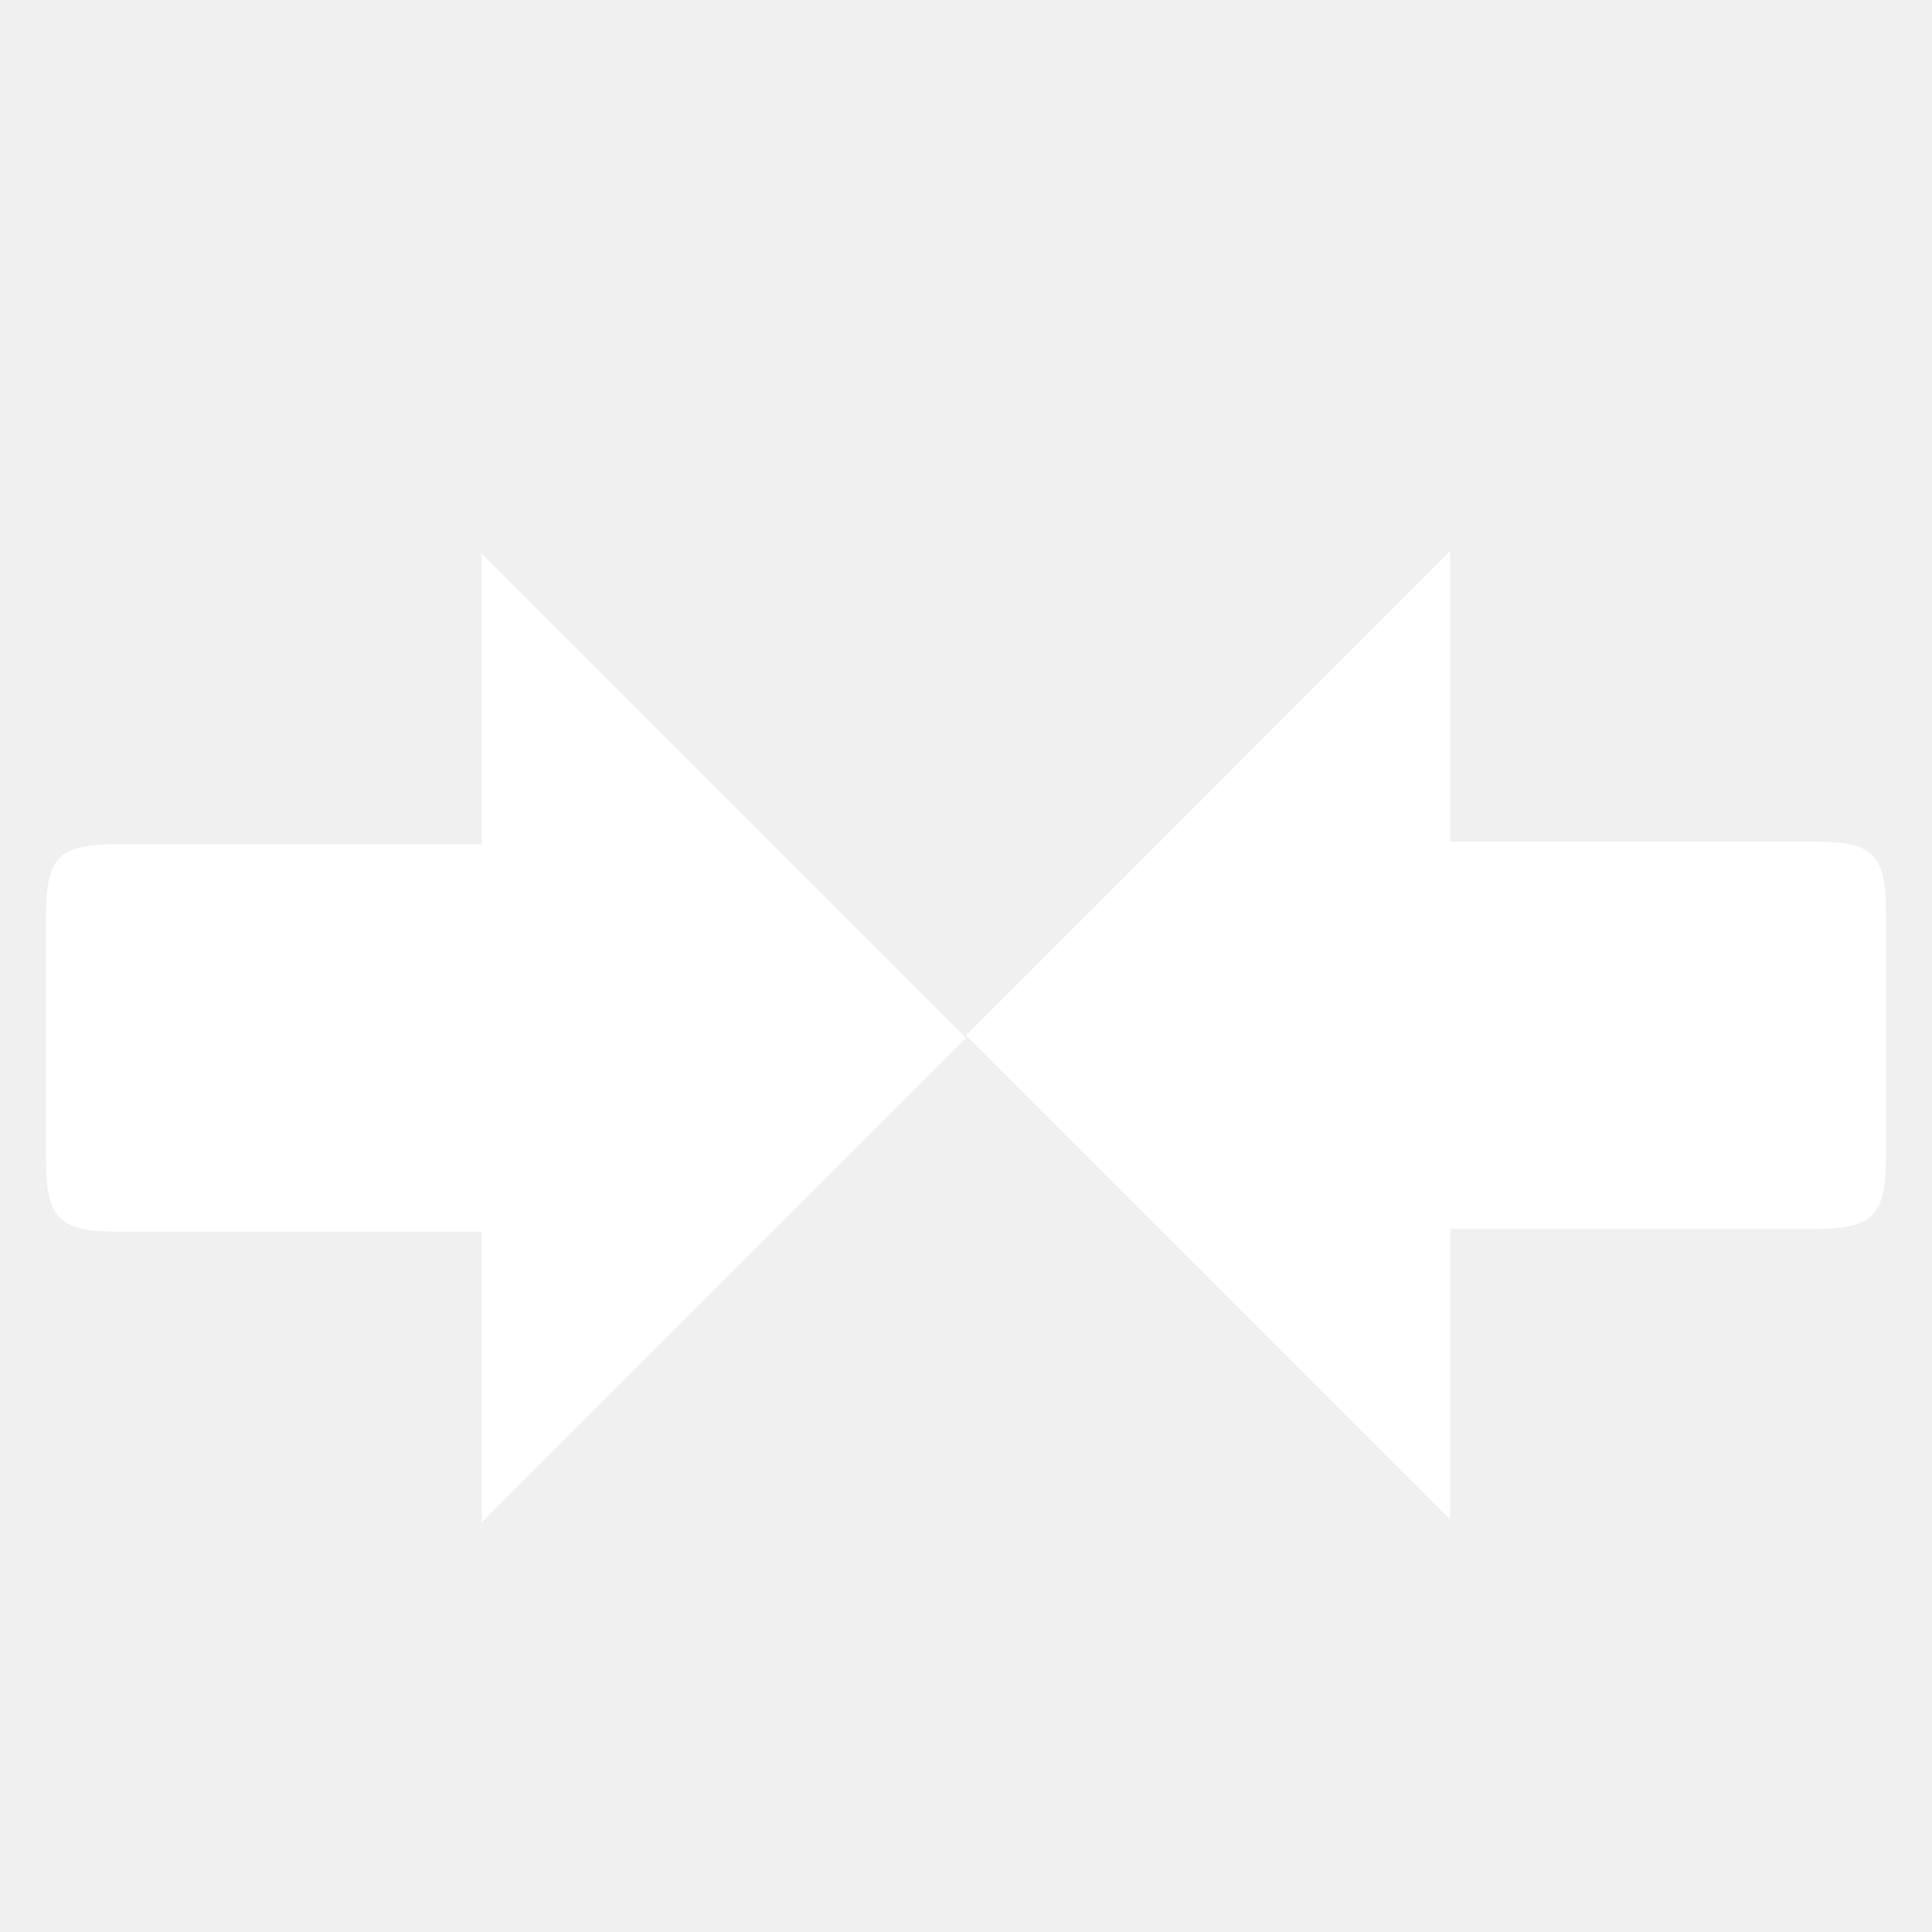
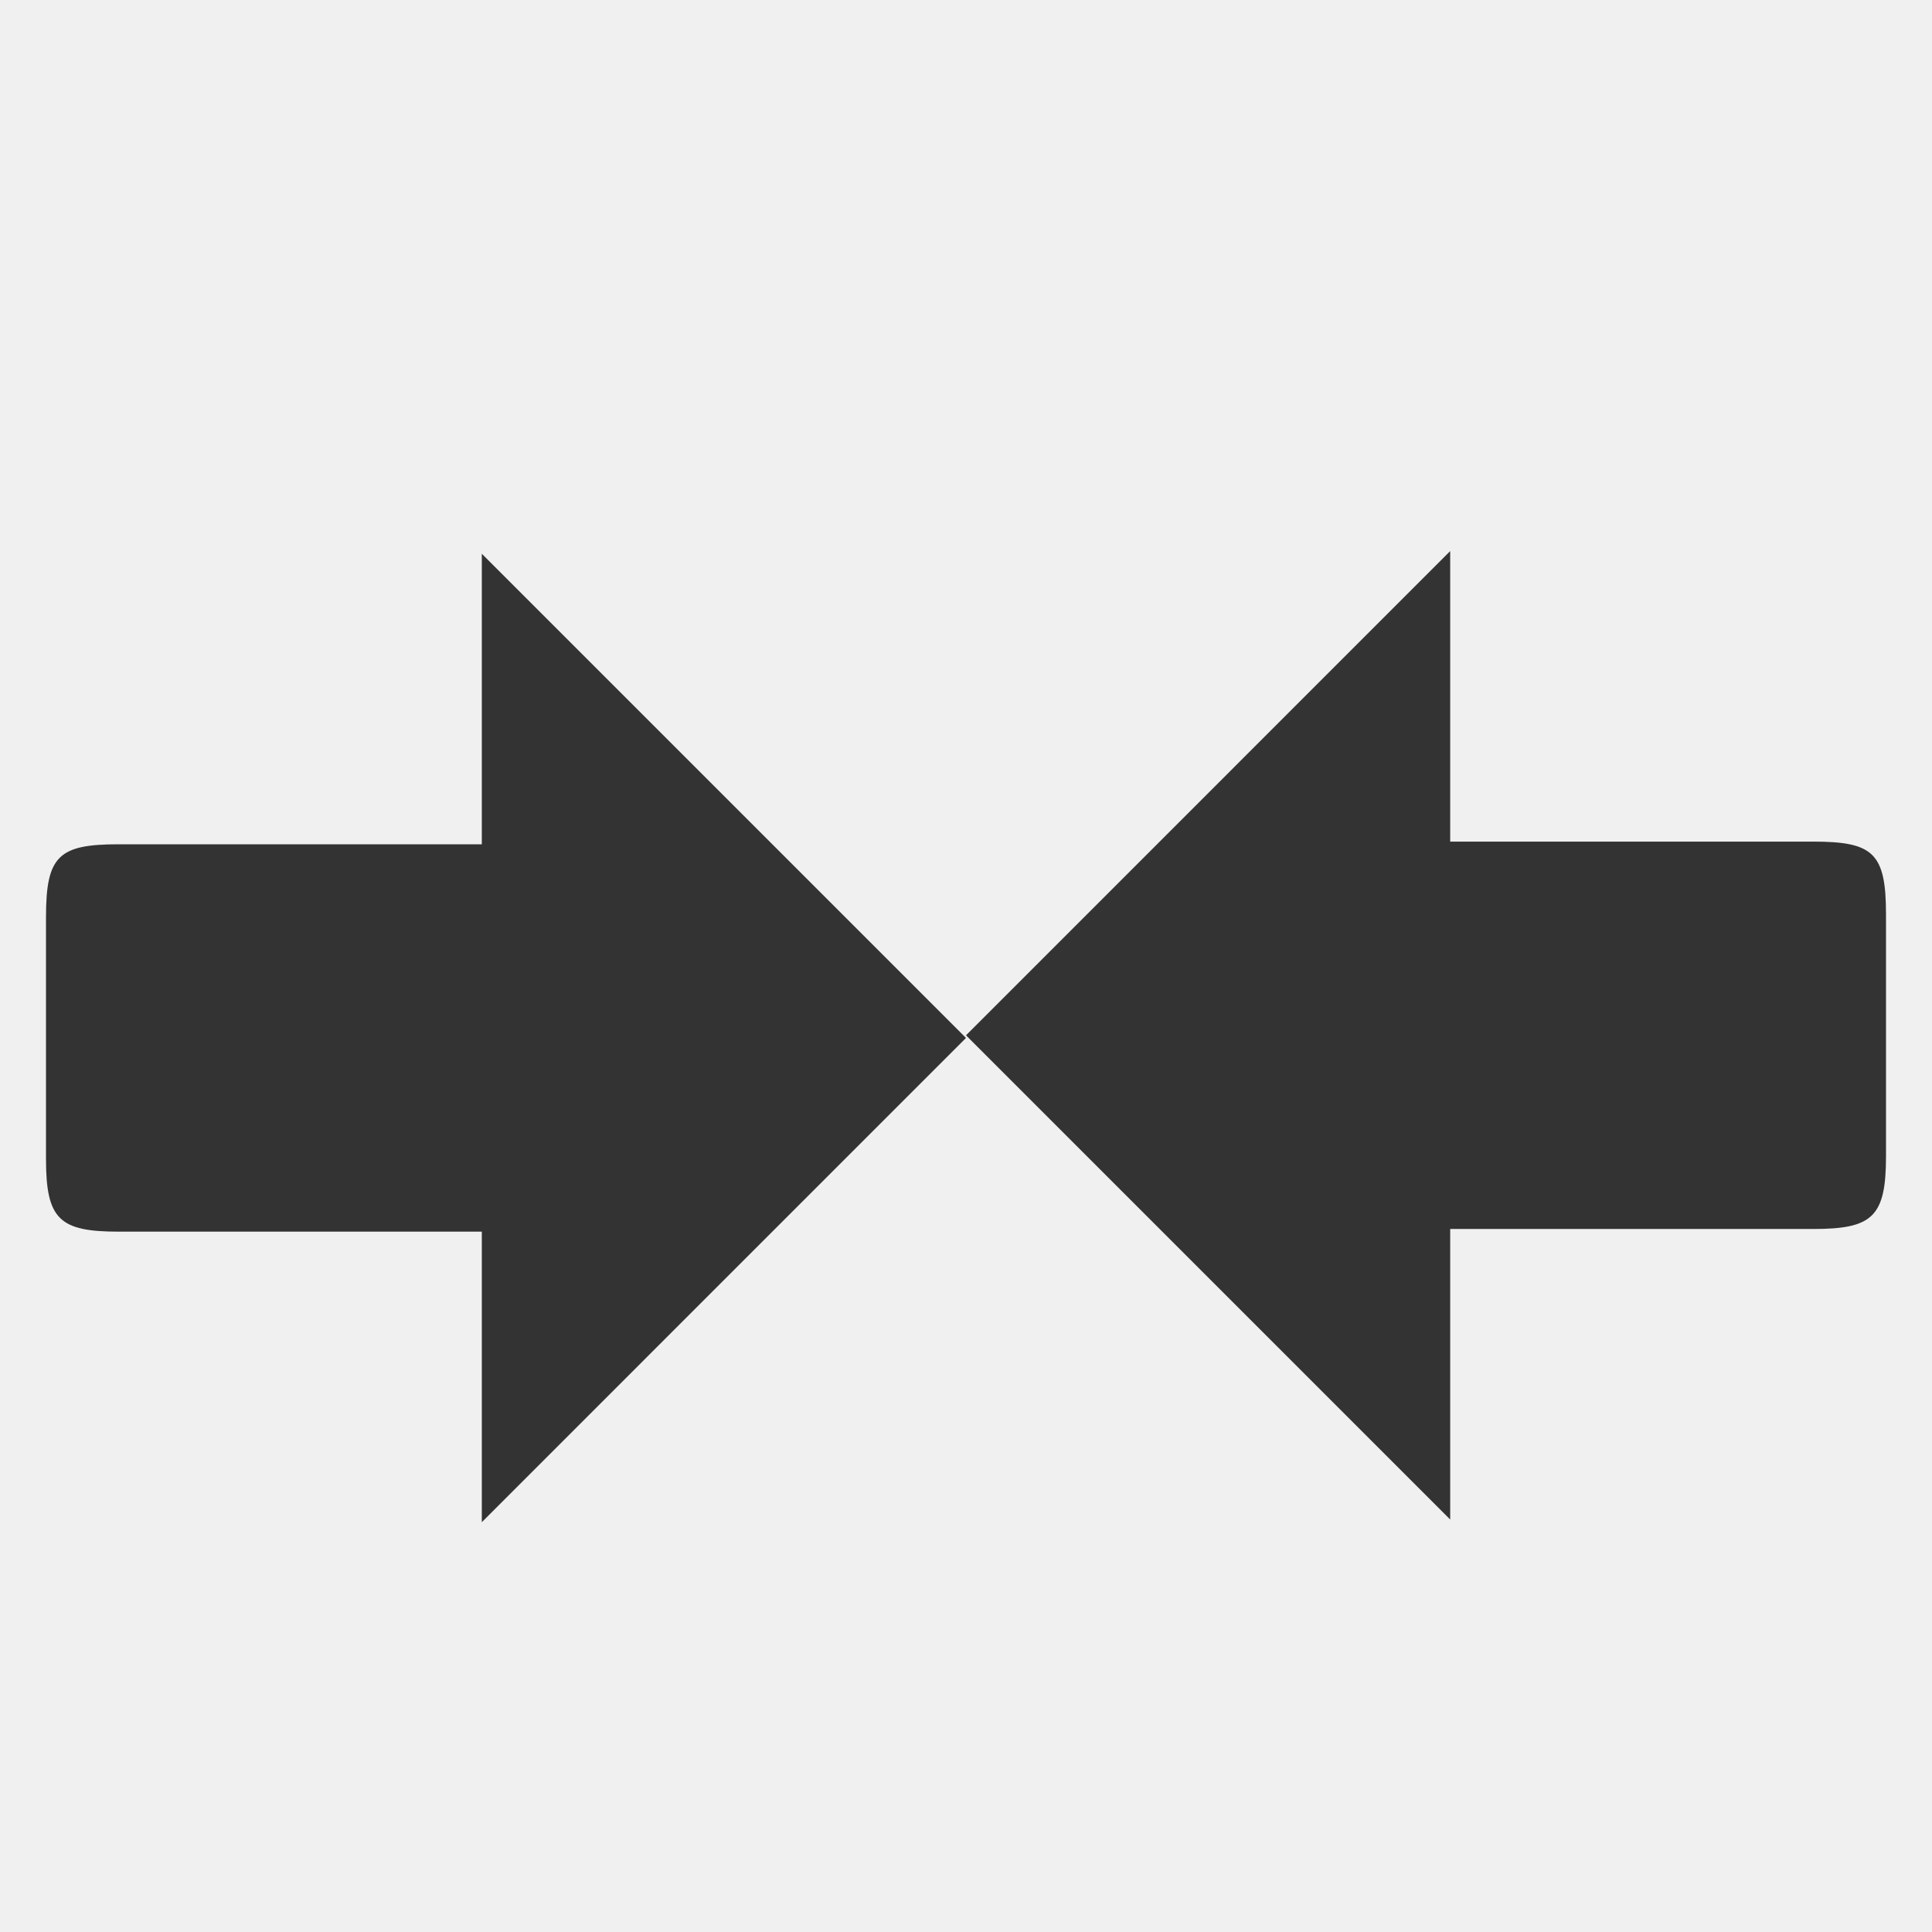
<svg xmlns="http://www.w3.org/2000/svg" version="1.1" id="Layer_1" x="0px" y="0px" width="42px" height="42px" viewBox="0 0 42 42" xml:space="preserve">
  <defs id="defs7" />
-   <path d="m 1,25.196 v -5.263 c 0,-1.331 0.278,-1.579 1.579,-1.579 h 7.895 v -6.316 L 21,22.564 10.474,33.091 v -6.316 H 2.579 C 1.295,26.775 1,26.512 1,25.196 Z" id="path3" style="fill:#ffffff;stroke-width:0.526" />
-   <path d="M 41,25.138 V 19.875 c 0,-1.331 -0.278,-1.579 -1.579,-1.579 h -7.895 v -6.316 L 21,22.507 31.526,33.033 v -6.316 h 7.895 C 40.705,26.717 41,26.454 41,25.138 Z" id="path2273" style="fill:#ffffff;stroke-width:0.526" />
+   <path d="m 1,25.196 v -5.263 c 0,-1.331 0.278,-1.579 1.579,-1.579 h 7.895 v -6.316 L 21,22.564 10.474,33.091 v -6.316 H 2.579 C 1.295,26.775 1,26.512 1,25.196 Z" id="path3" style="fill:#333333;stroke-width:0.526;fill-opacity:1" />
+   <path d="M 41,25.138 V 19.875 c 0,-1.331 -0.278,-1.579 -1.579,-1.579 h -7.895 v -6.316 L 21,22.507 31.526,33.033 v -6.316 h 7.895 C 40.705,26.717 41,26.454 41,25.138 Z" id="path2273" style="fill:#333333;stroke-width:0.526;fill-opacity:1" />
</svg>
